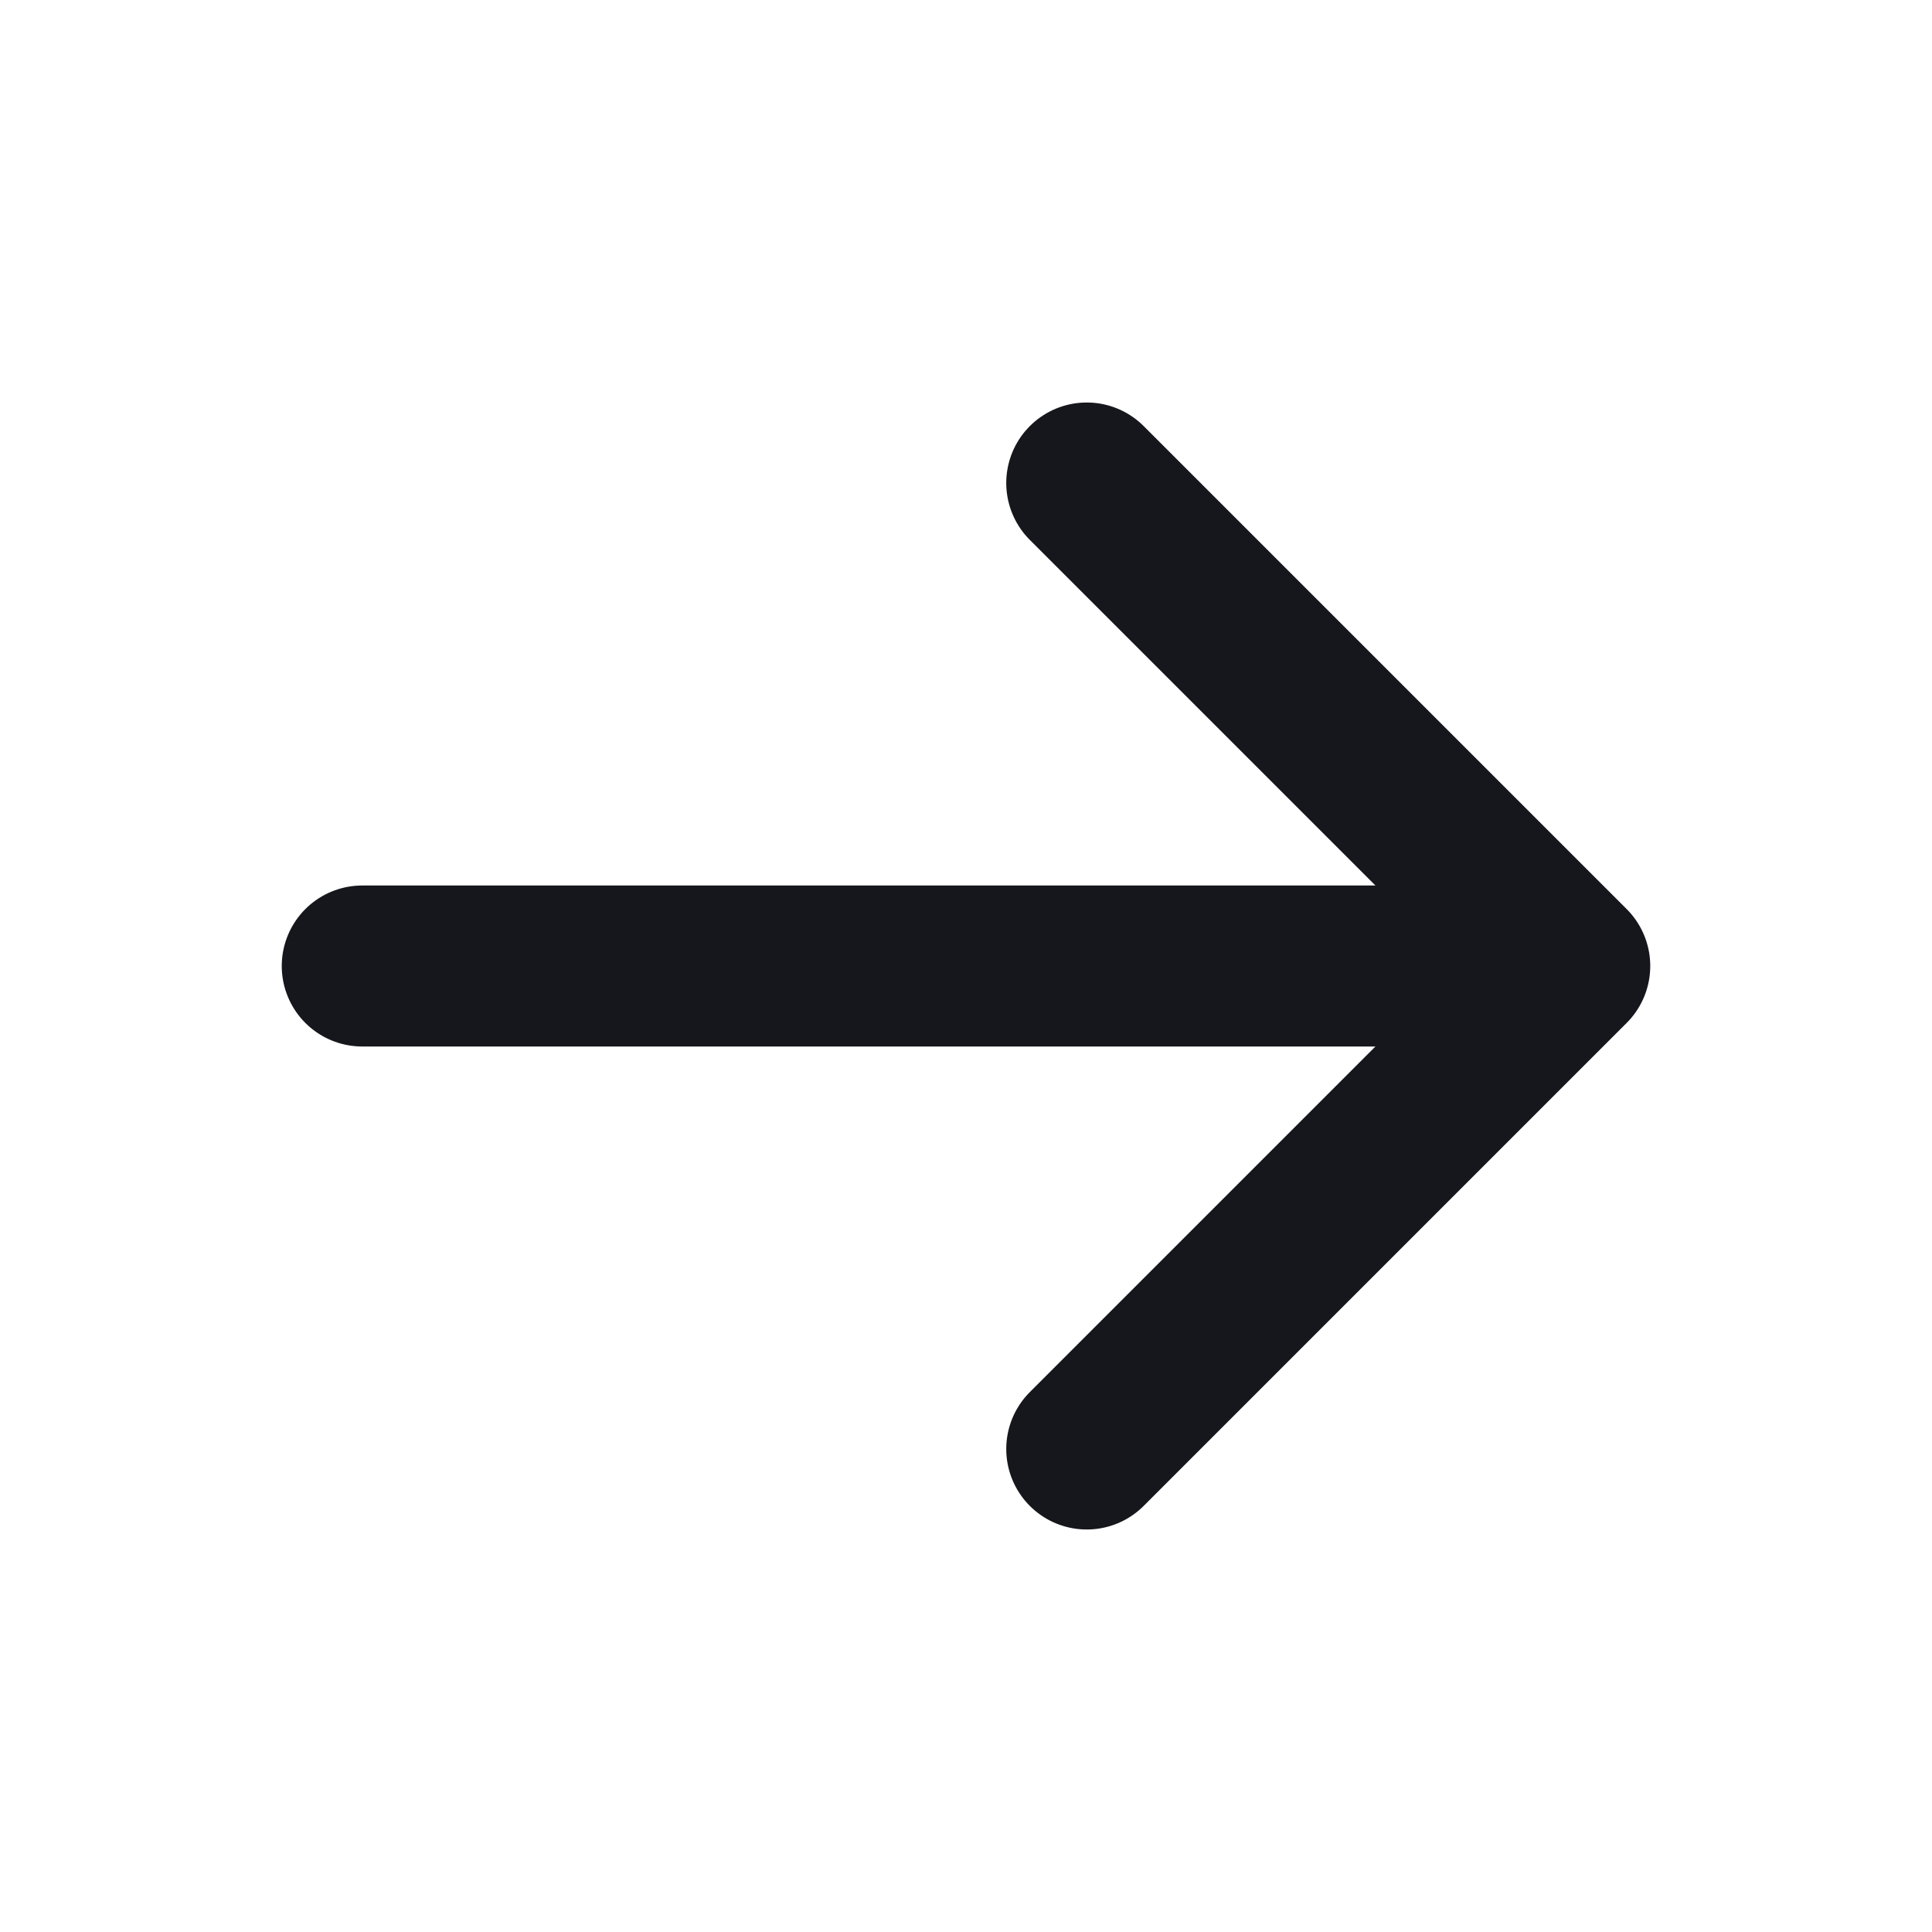
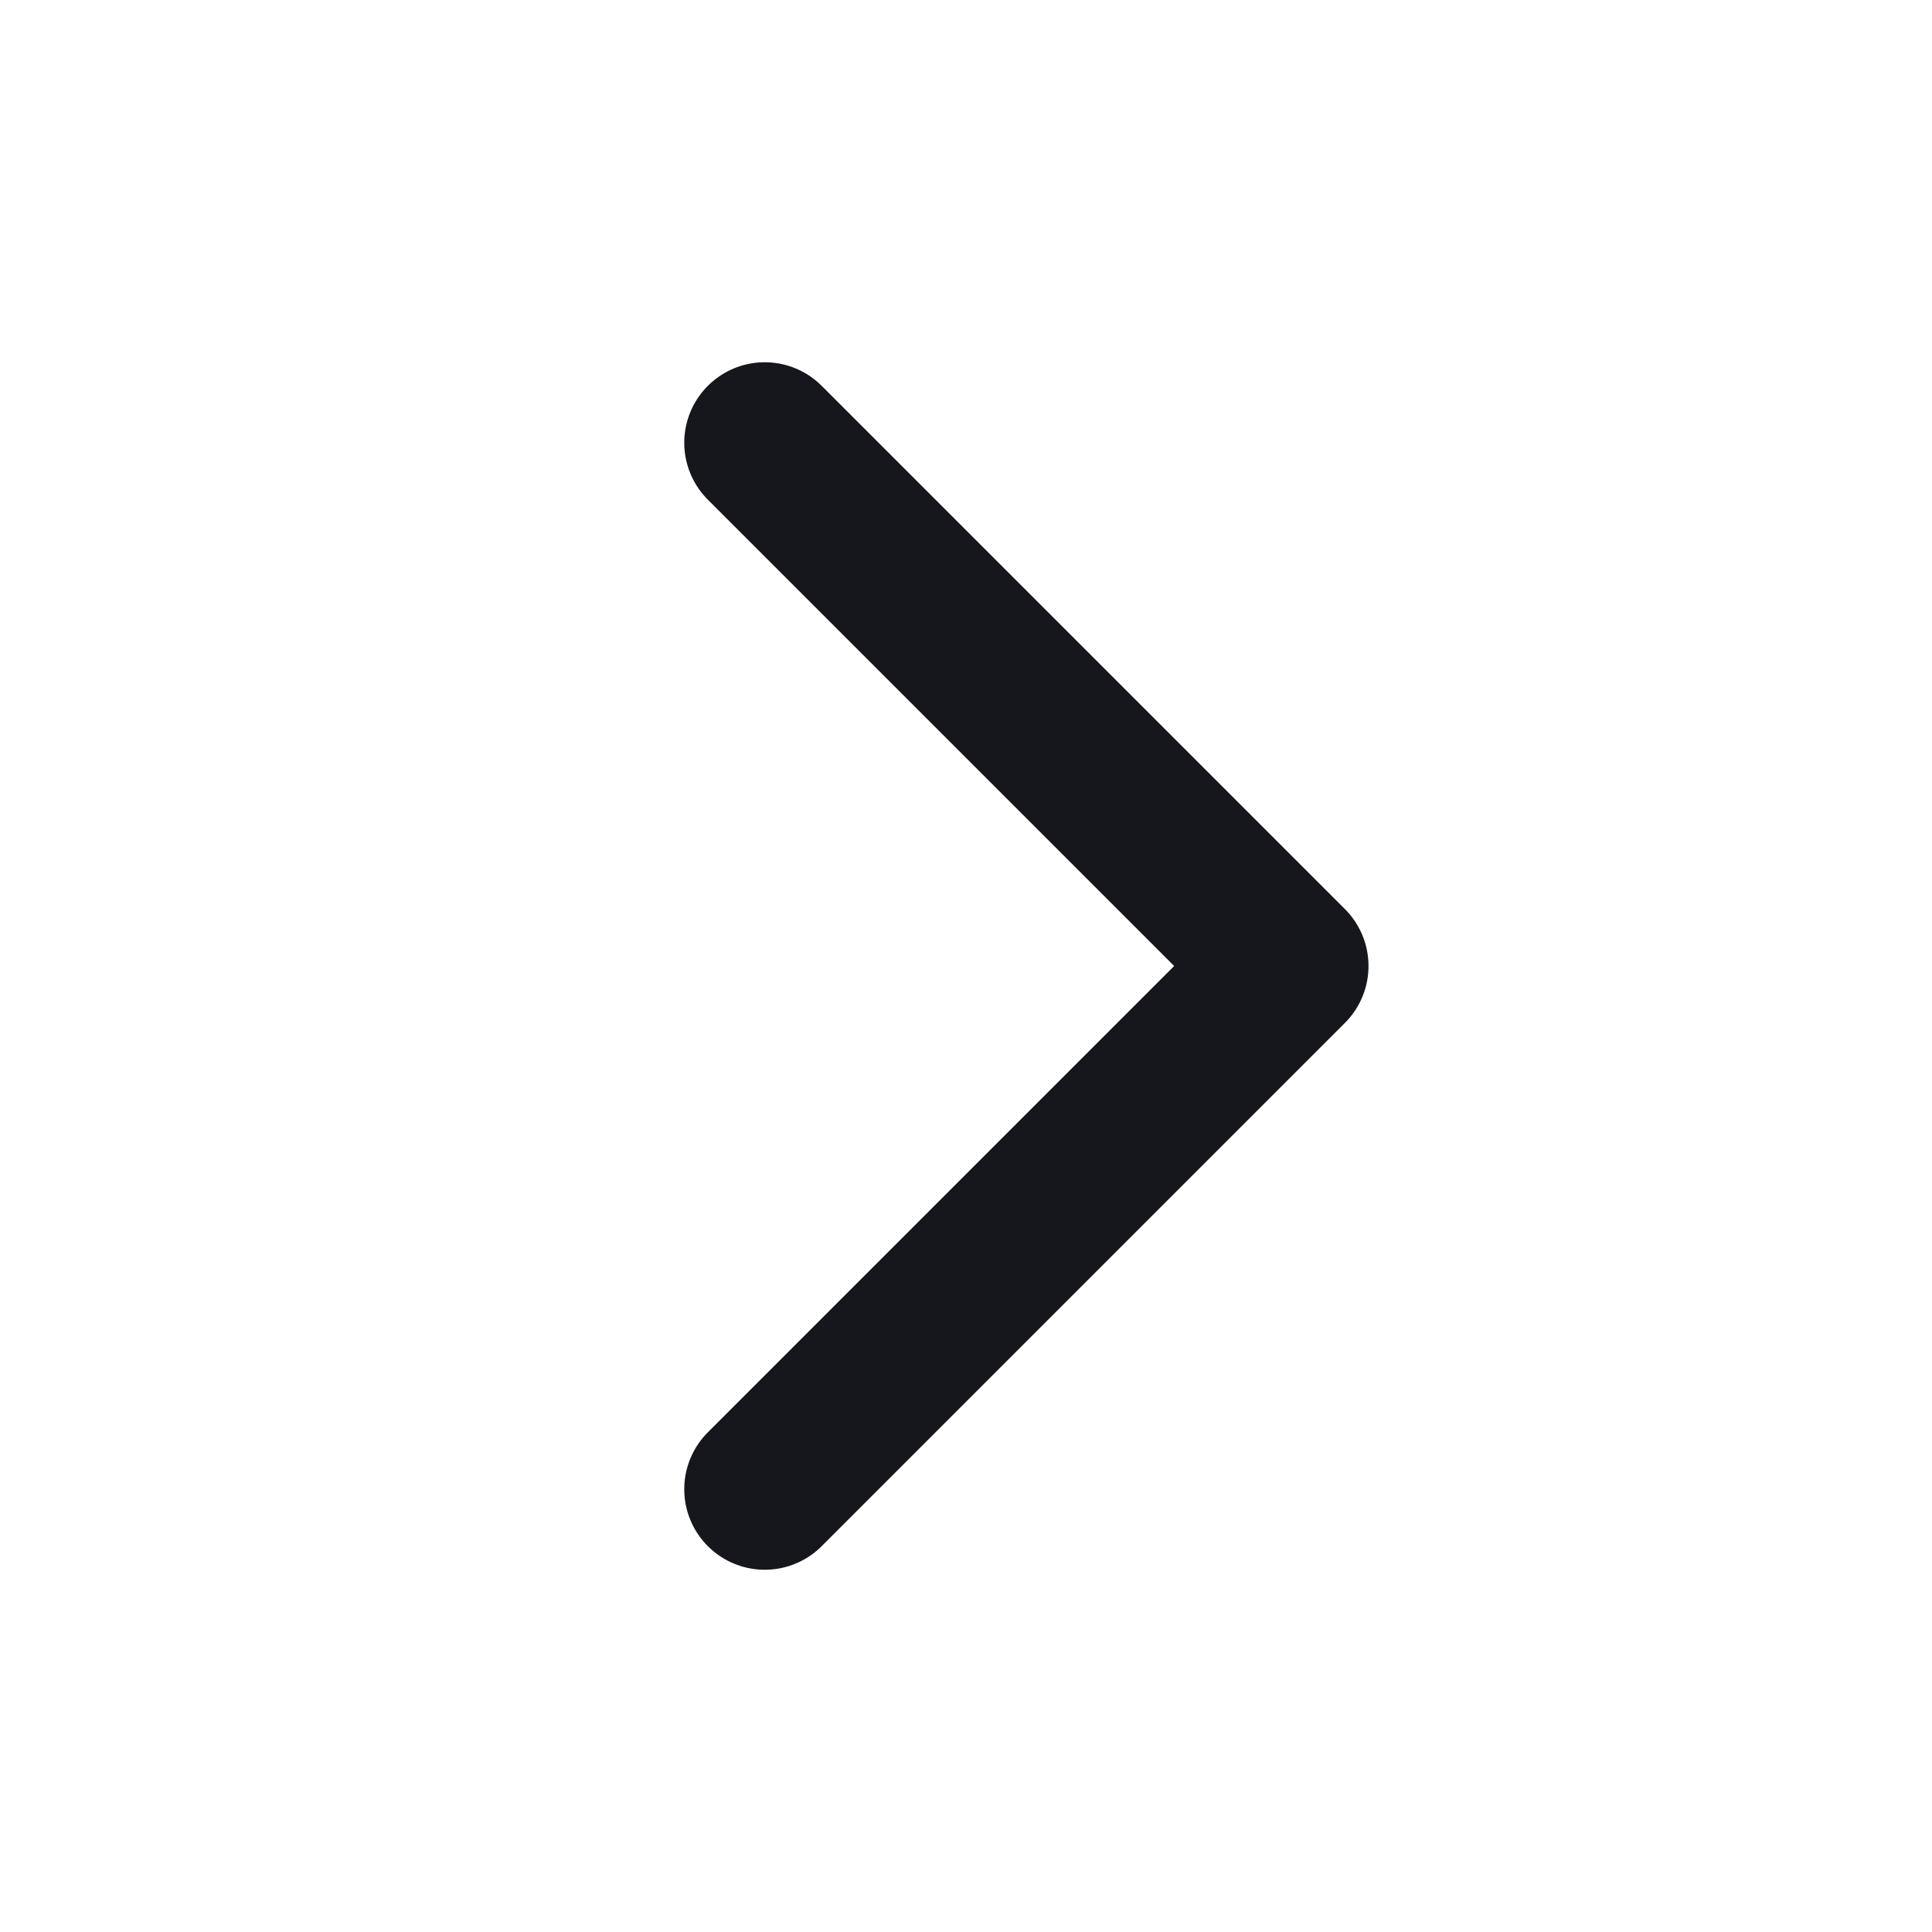
<svg xmlns="http://www.w3.org/2000/svg" width="24" height="24" viewBox="0 0 24 24">
  <style id="current-color-scheme" type="text/css">.ColorScheme-Text{color:#16171C;}.ColorScheme-Background{color:#F6F5F5;}.ColorScheme-Highlight{color:#DE2F3E;}.ColorScheme-ViewText{color:#16171C;}.ColorScheme-ViewBackground{color:#FFFFFF;}.ColorScheme-ButtonText{color:#16171C;}.ColorScheme-NegativeText{color:#C8213A;}.ColorScheme-PositiveText{color:#0E7A48;}.ColorScheme-NeutralText{color:#8F5600;}</style>
  <g class="ColorScheme-Text" fill="none" stroke="currentColor" stroke-width="2" stroke-linecap="round" stroke-linejoin="round">
-     <path d="M4.5 12H19" />
-     <path d="M13.5 6L19.5 12L13.5 18" />
+     <path d="m9.5 5.5 6.5 6.5-6.5 6.5" />
  </g>
</svg>
